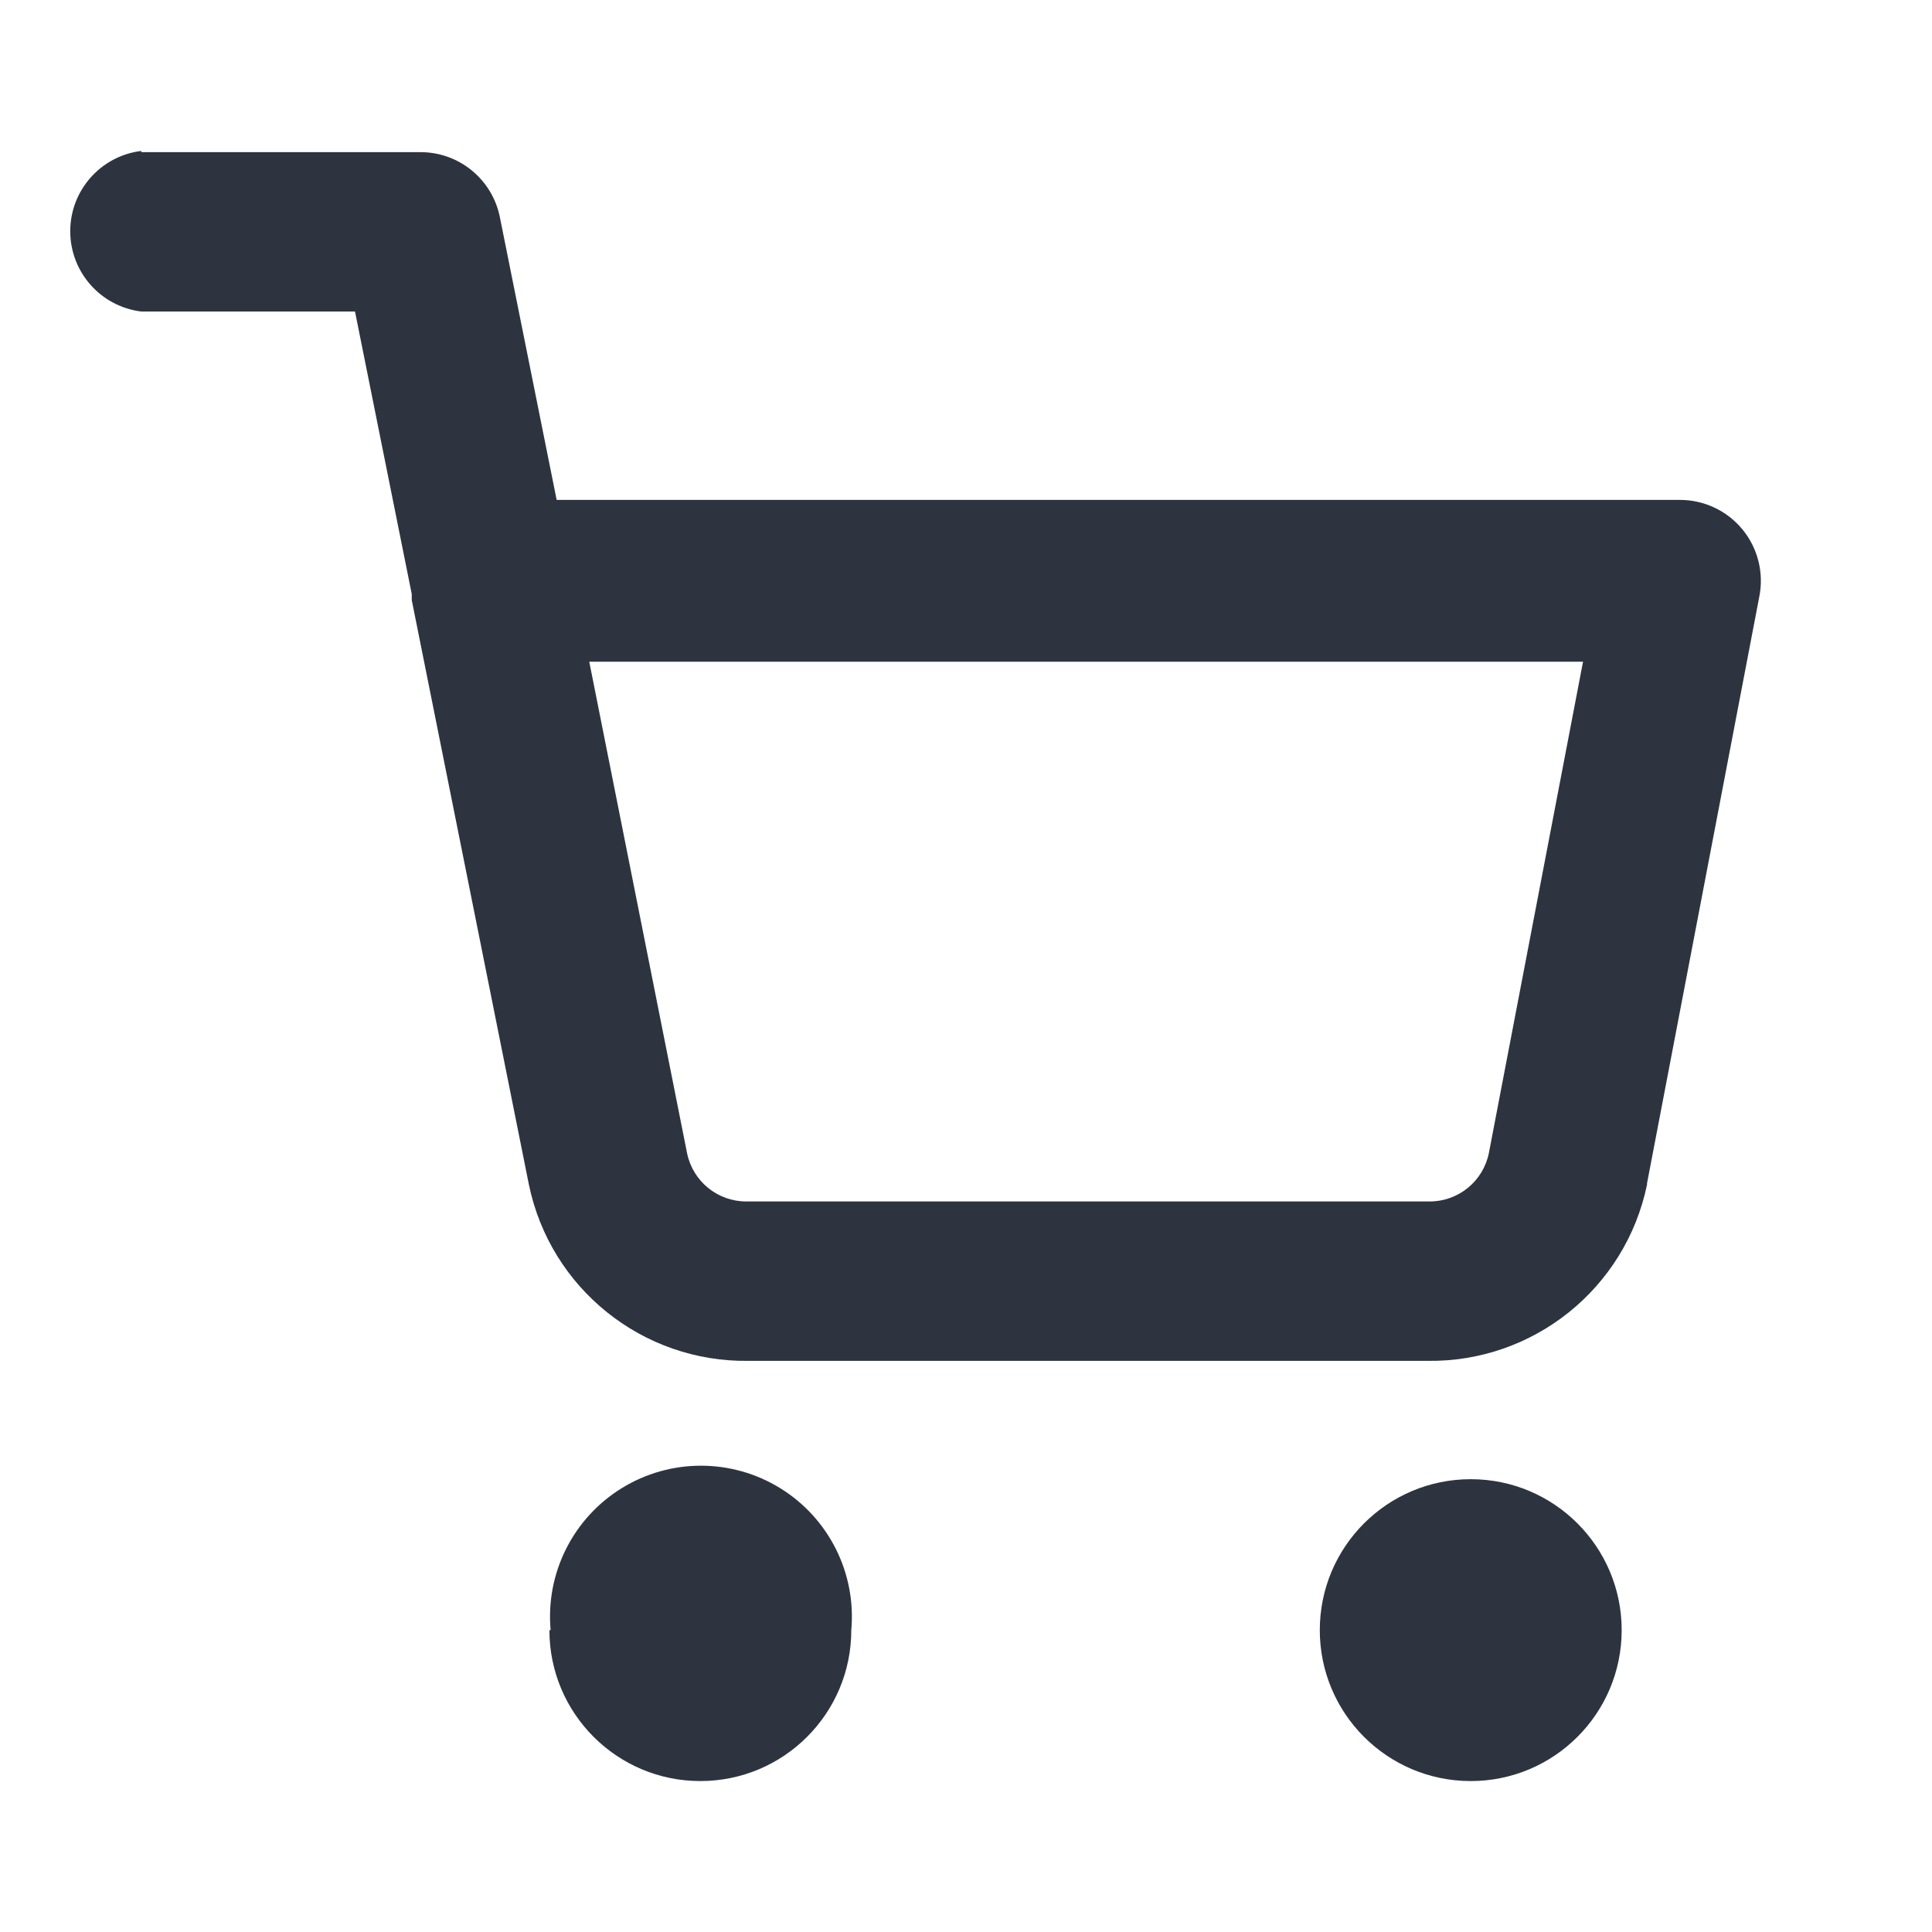
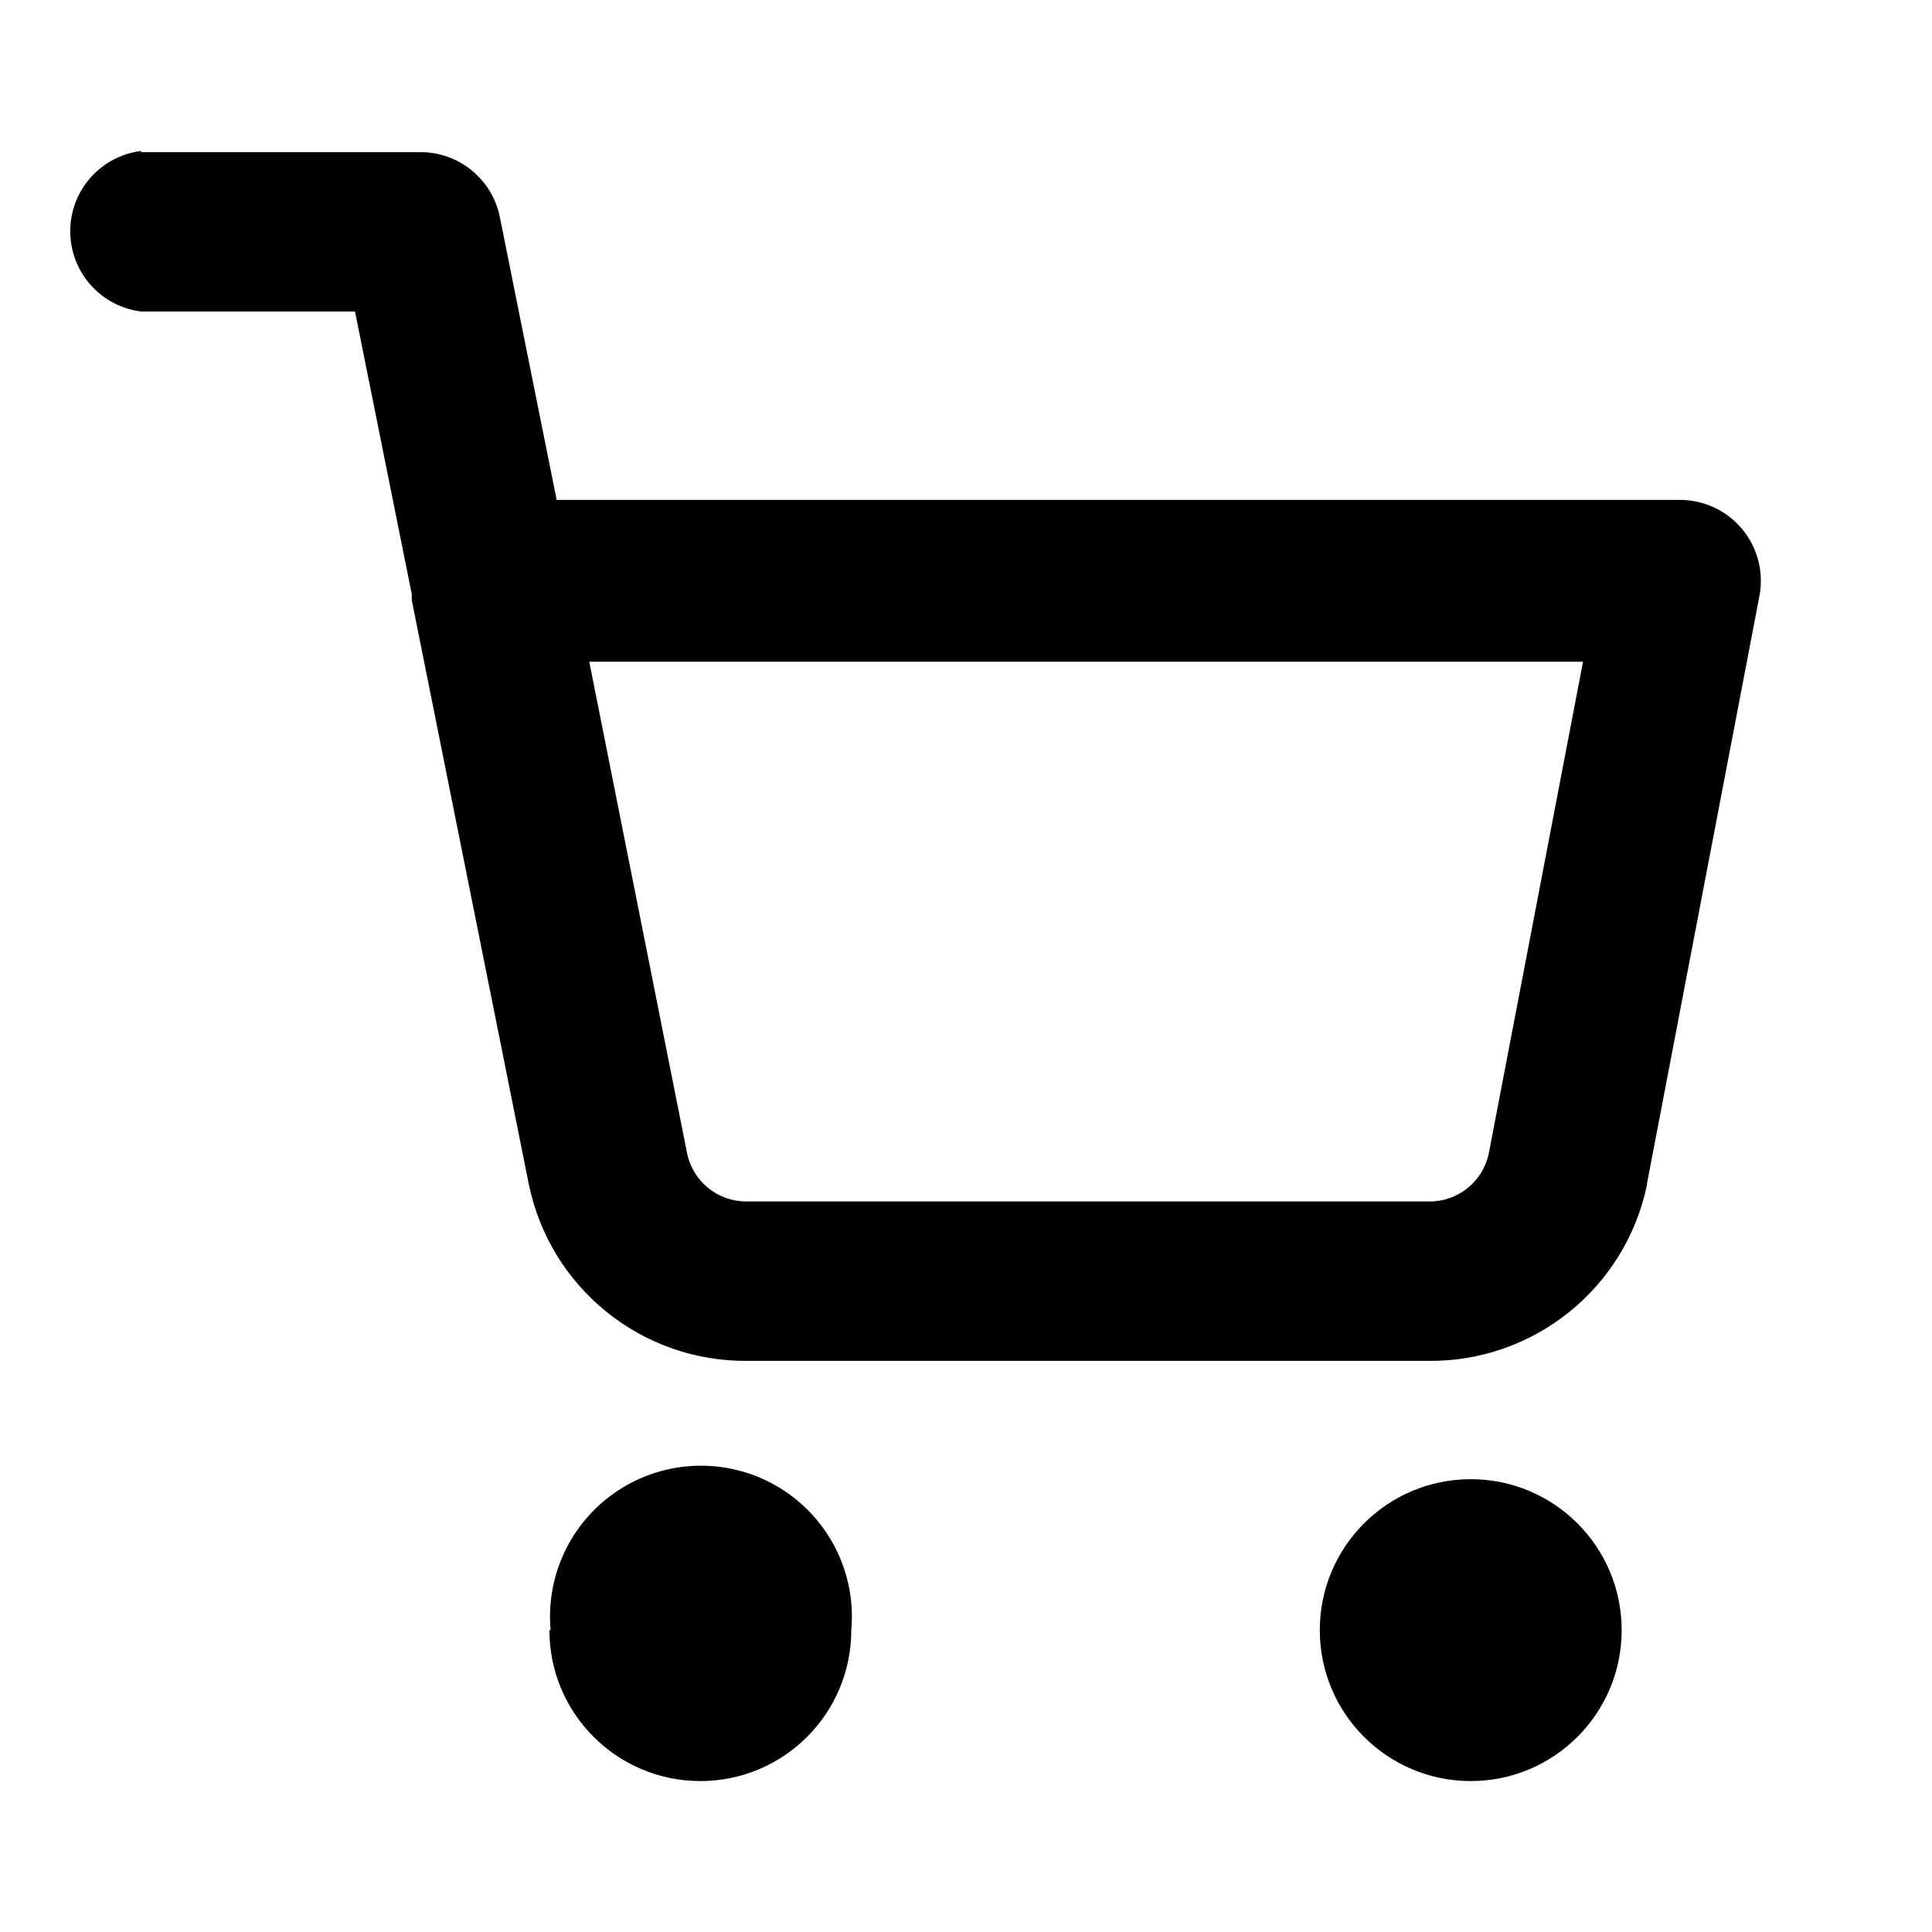
<svg xmlns="http://www.w3.org/2000/svg" width="16" height="16" viewBox="0 0 16 16" fill="none">
-   <path fill-rule="evenodd" clip-rule="evenodd" d="M1.17 1.25a.67.67 0 0 0 0 1.33h1.77l.47 2.34v.05l.97 4.84a1.83 1.83 0 0 0 1.82 1.46h5.62a1.83 1.83 0 0 0 1.82-1.46V9.8l.93-4.86a.67.67 0 0 0-.66-.8h-9.3L4.14 1.8a.67.67 0 0 0-.66-.54H1.17Zm4.52 8.3-.81-4.07h8.23l-.78 4.07a.5.5 0 0 1-.49.4H6.18a.5.5 0 0 1-.49-.4ZM4.56 13.5a1.25 1.25 0 1 1 2.49 0 1.25 1.25 0 0 1-2.5 0Zm6.37 0a1.25 1.25 0 1 1 2.5 0 1.25 1.25 0 0 1-2.5 0Z" fill="#2D3440" />
+   <path fill-rule="evenodd" clip-rule="evenodd" d="M1.17 1.25a.67.67 0 0 0 0 1.33h1.77l.47 2.34v.05l.97 4.84a1.83 1.83 0 0 0 1.82 1.46h5.62a1.83 1.83 0 0 0 1.82-1.46V9.8l.93-4.86a.67.67 0 0 0-.66-.8h-9.3L4.14 1.8a.67.67 0 0 0-.66-.54H1.17Zm4.52 8.3-.81-4.07h8.23l-.78 4.07a.5.5 0 0 1-.49.4H6.18a.5.5 0 0 1-.49-.4ZM4.56 13.5a1.25 1.25 0 1 1 2.49 0 1.25 1.25 0 0 1-2.5 0Zm6.37 0a1.25 1.25 0 1 1 2.5 0 1.25 1.25 0 0 1-2.5 0Z" fill="currentColor" />
</svg>
